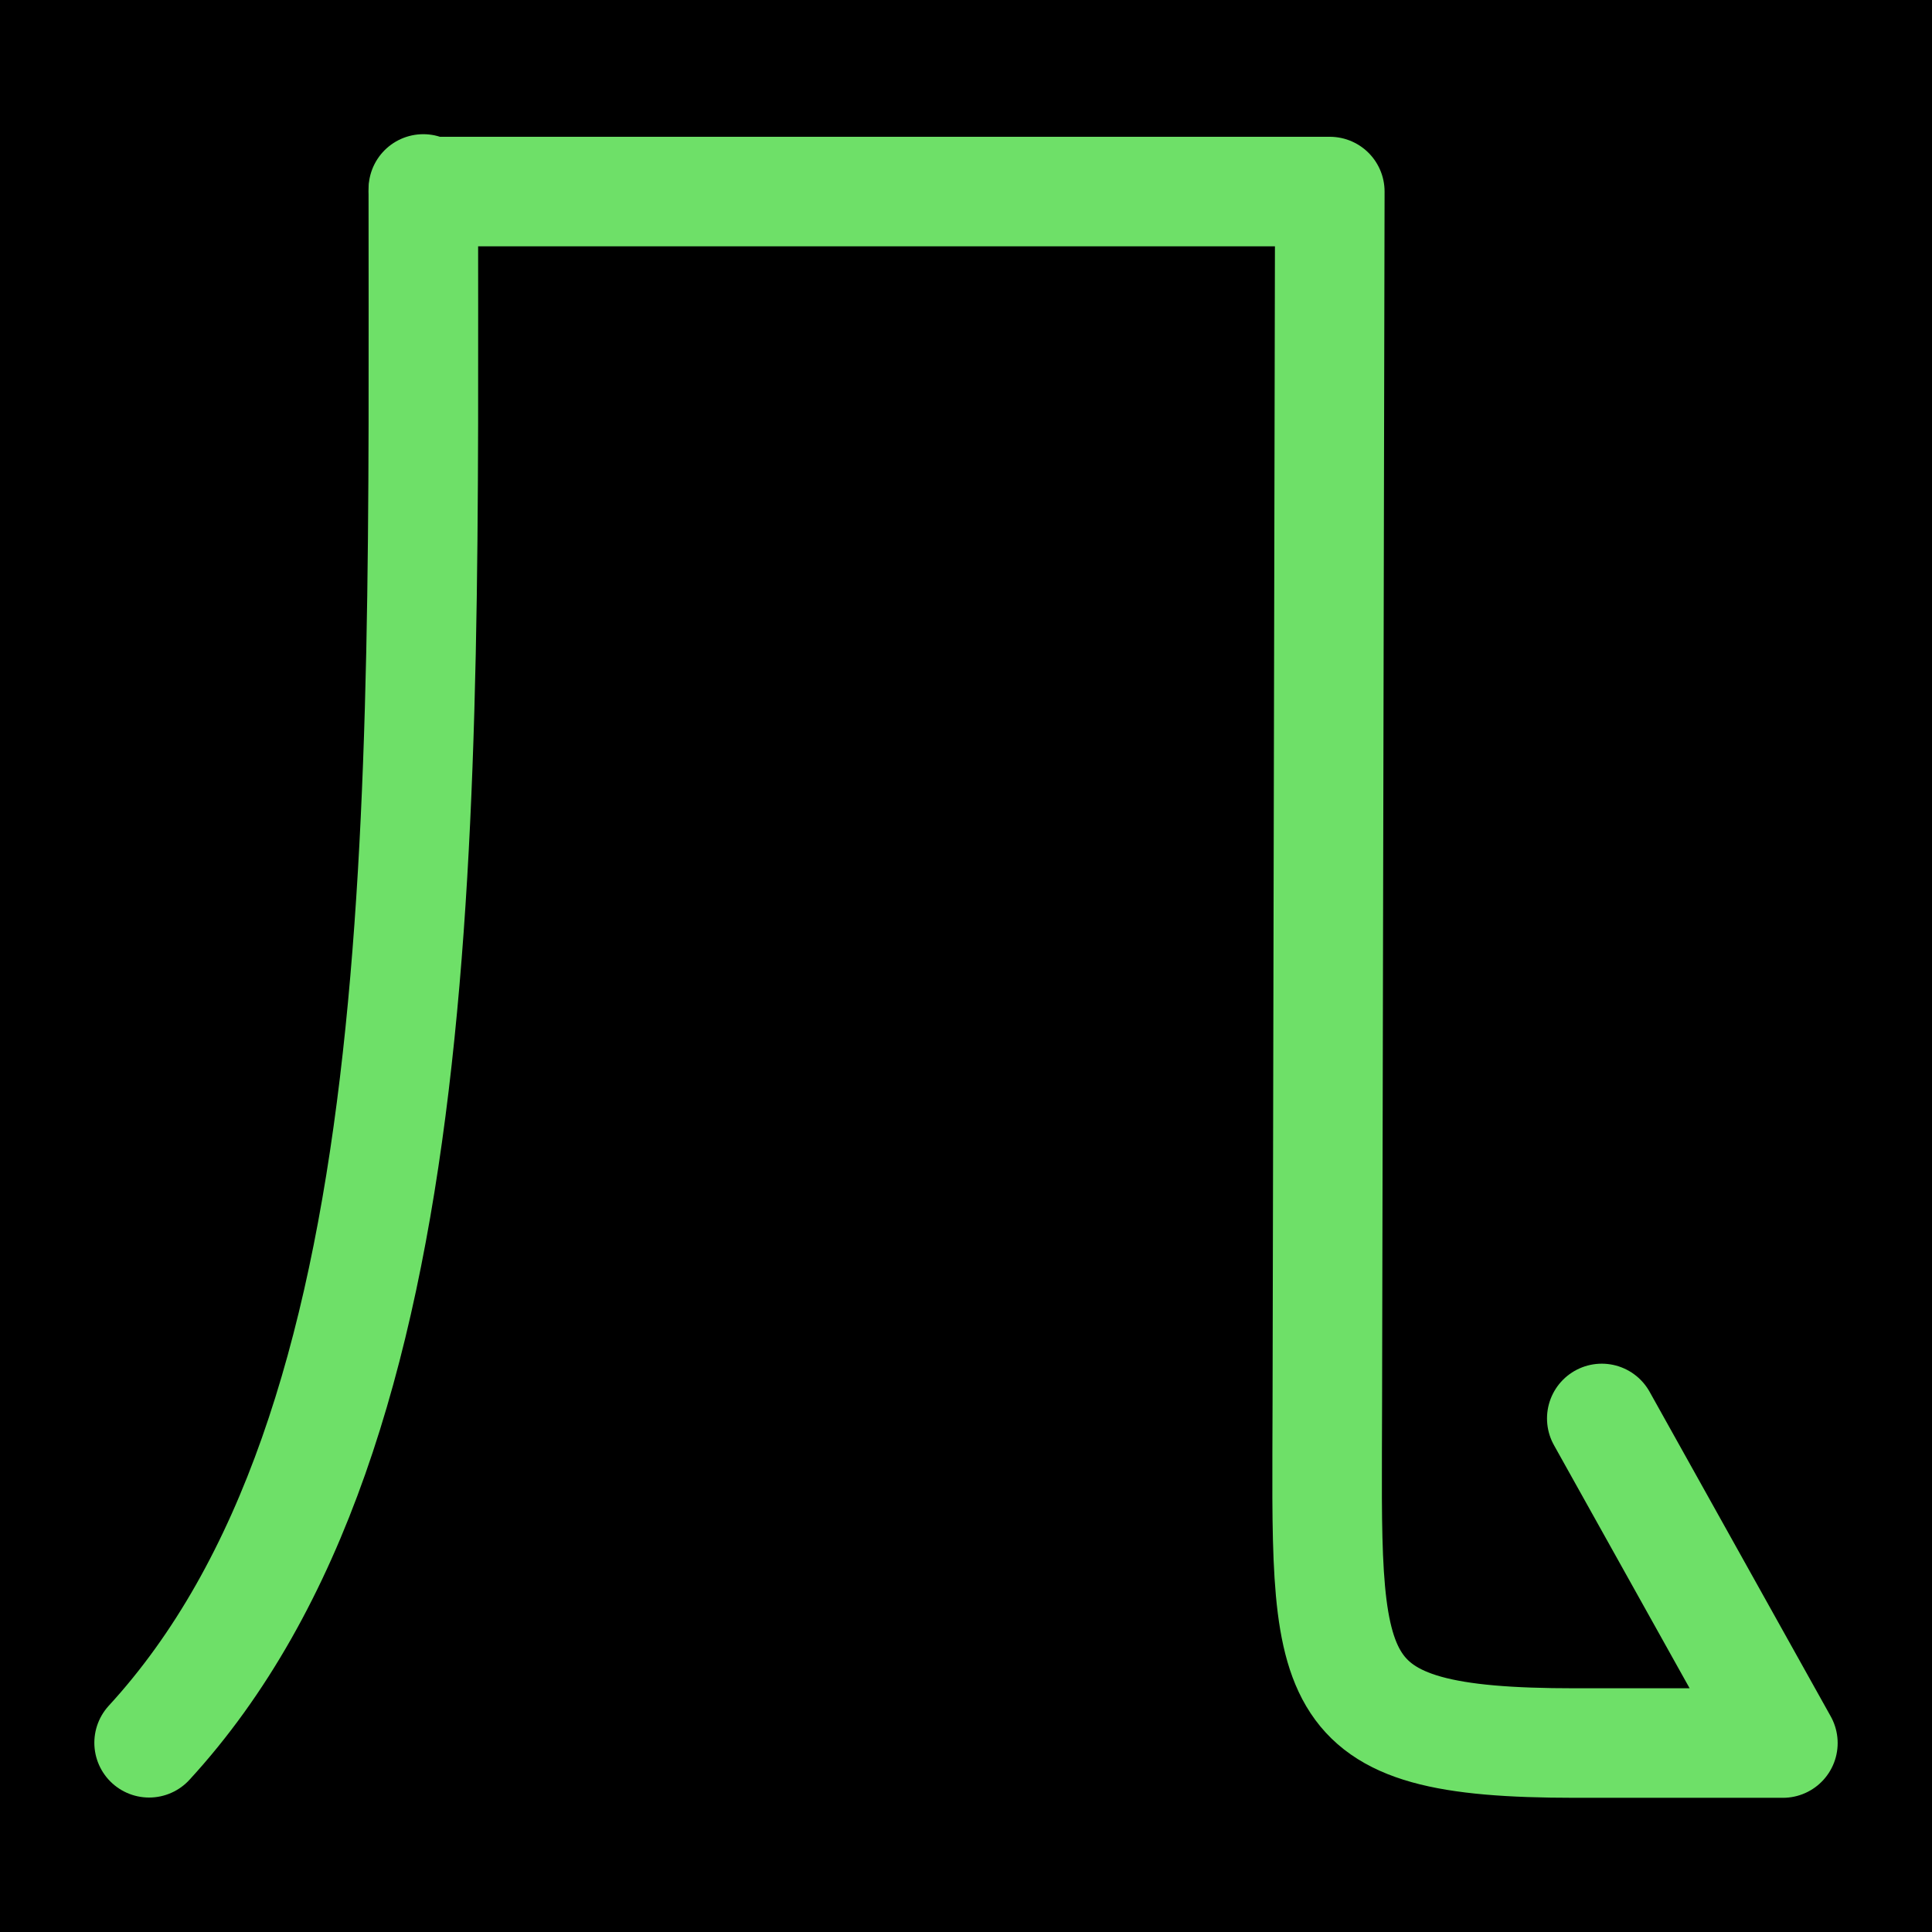
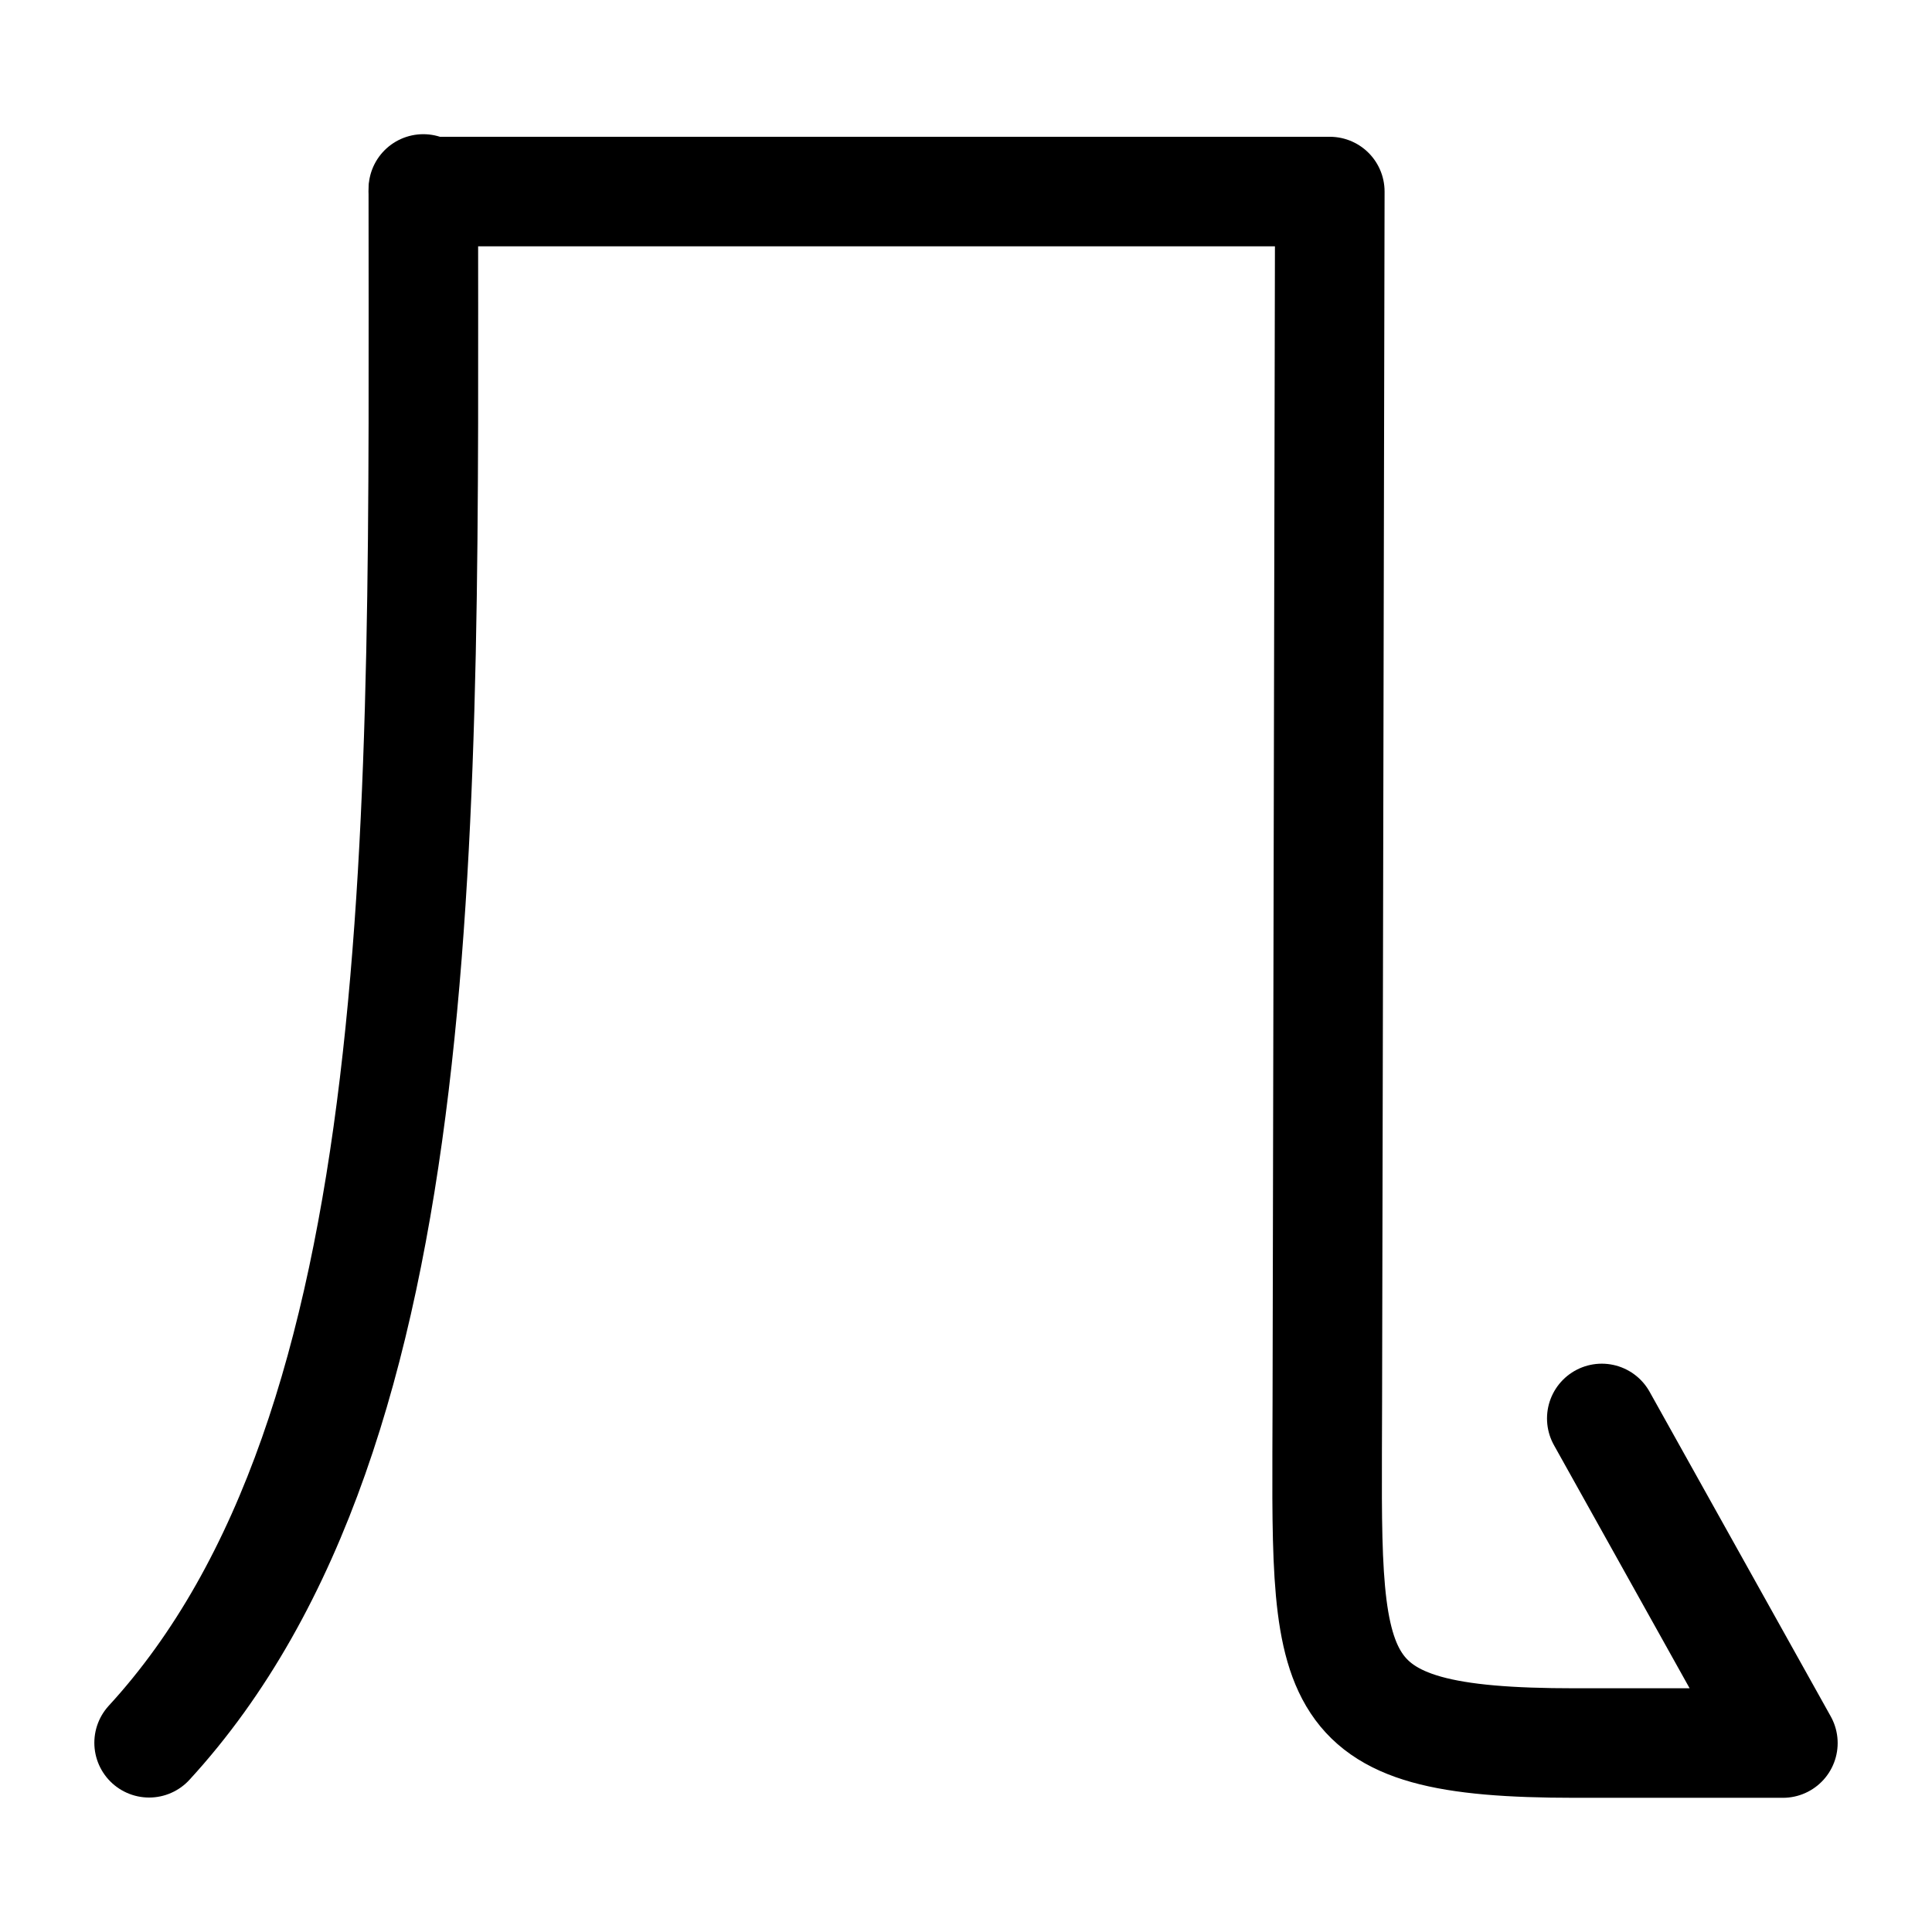
<svg xmlns="http://www.w3.org/2000/svg" width="1000" height="1000" viewBox="0 0 264.583 264.583" version="1.1" id="svg5">
  <defs id="defs2" />
-   <rect style="fill:#000000;fill-opacity:1;stroke:none;stroke-width:6" id="rect1" width="264.583" height="264.583" x="0" y="0" ry="0" />
-   <path style="fill:none;stroke:#6ee068;stroke-width:15;stroke-linecap:round;stroke-linejoin:round;stroke-opacity:1" d="m 57.972,25.877 c 0,86.162 1.923,169.81 -37.553,212.792" id="path5881" />
-   <path style="fill:none;stroke:#6ee068;stroke-width:15;stroke-linecap:round;stroke-linejoin:round;stroke-opacity:1" d="M 57.972,26.232 H 182.115 l -0.341,165.869 c -0.079,38.553 -1.691,46.605 33.907,46.605 h 28.483 l -24.805,-44.453" id="path5879" />
+   <path style="fill:none;stroke:#000000;stroke-width:15;stroke-linecap:round;stroke-linejoin:round;stroke-opacity:1" d="m 57.972,25.877 c 0,86.162 1.923,169.81 -37.553,212.792" id="path5881" />
+   <path style="fill:none;stroke:#000000;stroke-width:15;stroke-linecap:round;stroke-linejoin:round;stroke-opacity:1" d="M 57.972,26.232 H 182.115 l -0.341,165.869 c -0.079,38.553 -1.691,46.605 33.907,46.605 h 28.483 l -24.805,-44.453" id="path5879" />
</svg>
